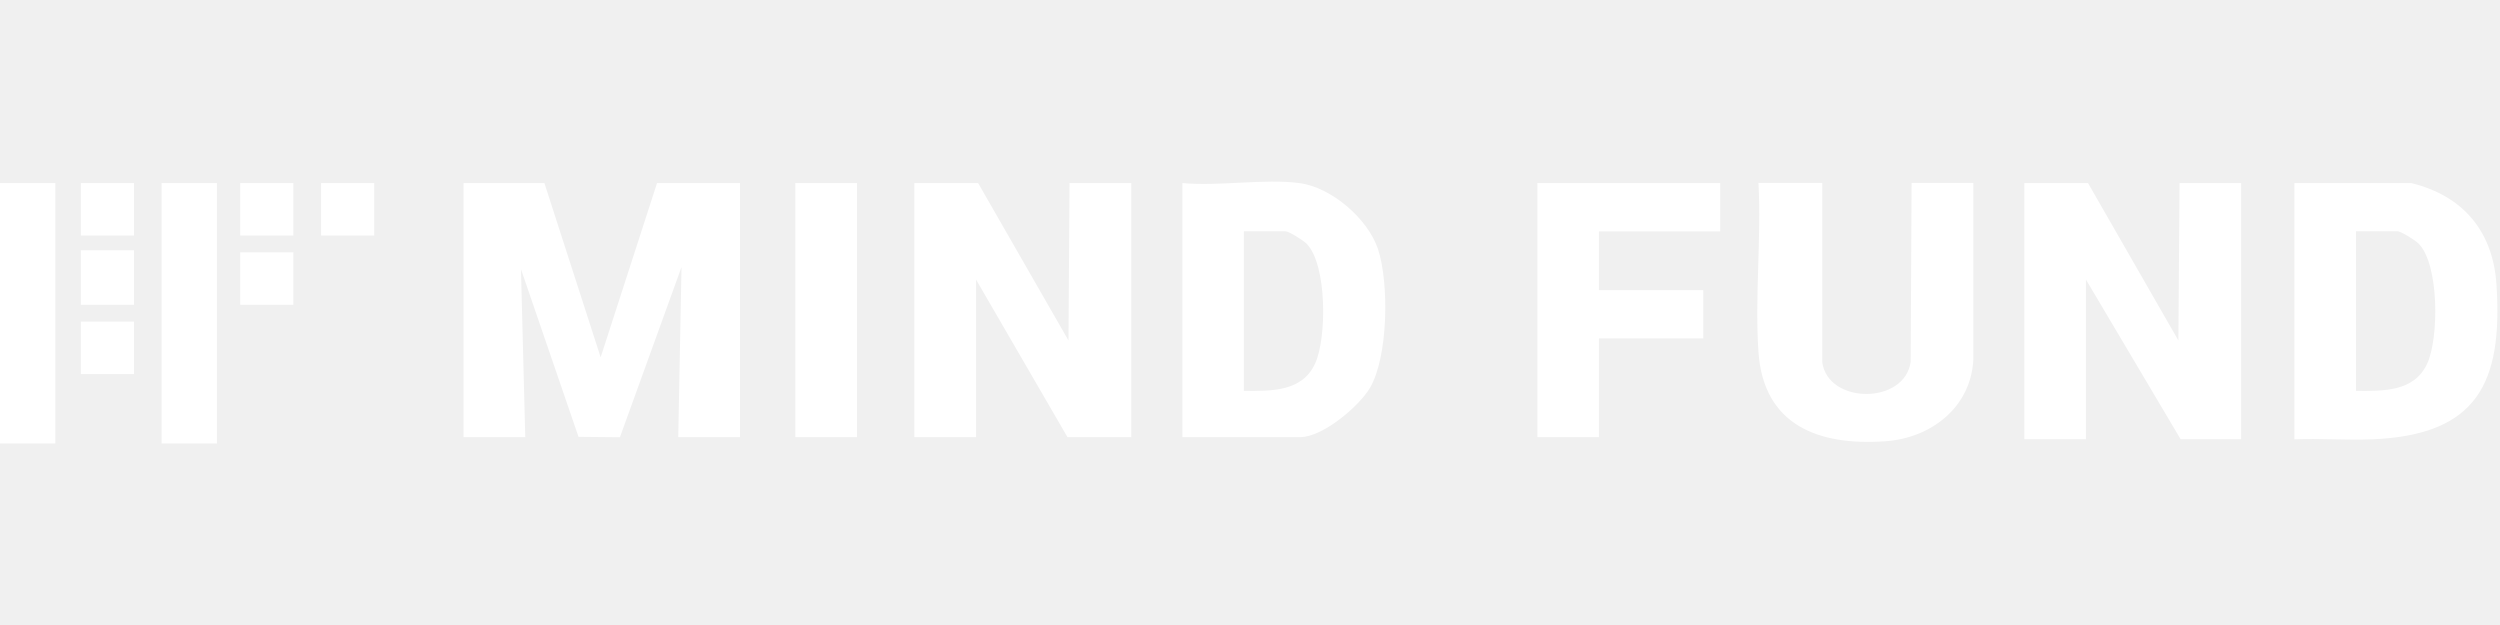
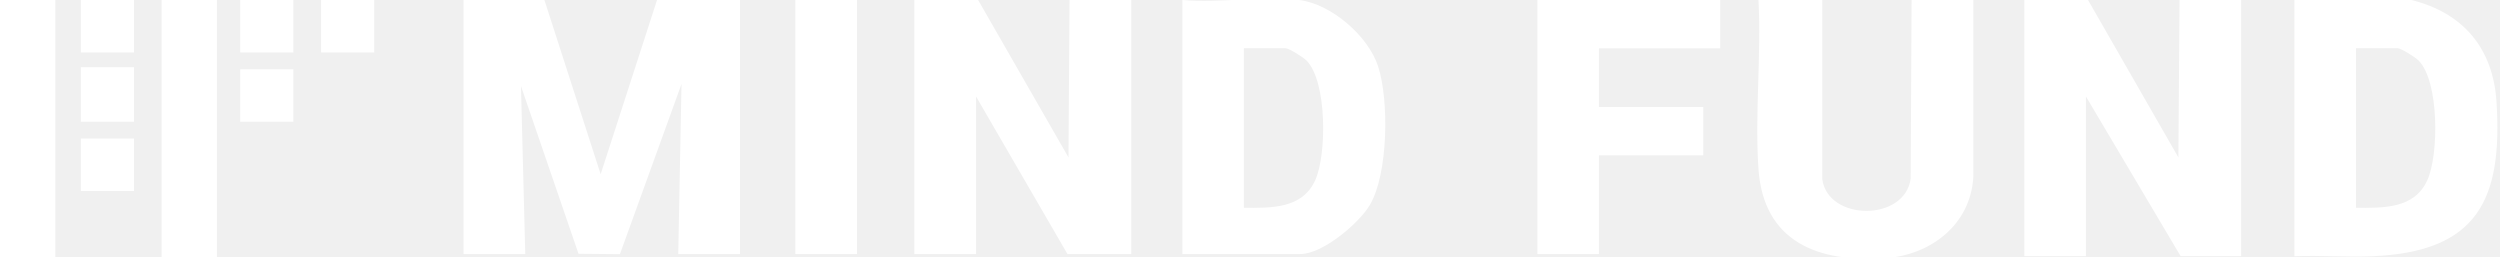
- <svg xmlns="http://www.w3.org/2000/svg" id="Camada_2" data-name="Camada 2" viewBox="0 0 192 48">
+ <svg xmlns="http://www.w3.org/2000/svg" id="Camada_2" data-name="Camada 2" viewBox="0 14.06 192 19.67">
  <defs>
    <style>
      .cls-1 {
        fill: #fff;
      }

      .cls-2 {
        fill: none;
      }
    </style>
  </defs>
  <g id="Camada_1-2" data-name="Camada 1">
    <g id="MindFund">
      <g id="MindFund-2" data-name="MindFund">
        <polygon class="cls-1" points="41.81 14.06 46.13 27.44 50.46 14.06 56.83 14.06 56.83 33.57 52.09 33.57 52.34 20.51 47.61 33.58 44.43 33.55 40.01 20.67 40.34 33.57 35.6 33.57 35.6 14.06 41.81 14.06" />
        <polygon class="cls-1" points="160.36 14.06 167.3 26.15 167.39 14.06 172.12 14.06 172.12 33.73 167.47 33.73 160.2 21.47 160.2 33.73 155.47 33.73 155.47 14.06 160.36 14.06" />
        <polygon class="cls-1" points="75.12 14.06 82.06 26.15 82.14 14.06 86.88 14.06 86.88 33.57 81.98 33.57 74.96 21.47 74.96 33.57 70.22 33.57 70.22 14.06 75.12 14.06" />
        <path class="cls-1" d="M185.19,14.06c4.01.99,6.28,3.74,6.54,7.81.49,7.55-1.48,11.54-9.55,11.87-1.98.08-3.99-.08-5.97,0V14.06h8.98ZM180.94,30.02c2.1.01,4.47.08,5.47-2.1.9-1.94.93-7.58-.65-9.2-.24-.25-1.36-.96-1.64-.96h-3.18v12.26Z" />
        <path class="cls-1" d="M99.78,14.06c2.47.31,5.28,2.75,6.05,5.07.86,2.6.79,8.3-.63,10.68-.85,1.42-3.63,3.76-5.33,3.76h-9.06V14.06c2.81.26,6.25-.35,8.98,0ZM95.53,30.02c2.1.01,4.47.08,5.47-2.1.9-1.94.93-7.58-.65-9.2-.24-.25-1.36-.96-1.64-.96h-3.18v12.26Z" />
        <path class="cls-1" d="M139.95,14.06v13.77c.46,3.24,6.36,3.25,6.79-.06l.07-13.72h4.74v13.63c-.22,3.62-3.25,5.97-6.77,6.21-5.15.36-9.34-1.25-9.73-6.85-.29-4.21.23-8.74,0-12.99h4.9Z" />
        <polygon class="cls-1" points="132.11 14.06 132.11 17.77 122.8 17.77 122.8 22.28 130.81 22.28 130.81 25.99 122.8 25.99 122.8 33.57 118.07 33.57 118.07 14.06 132.11 14.06" />
        <rect class="cls-1" x="61.08" y="14.06" width="4.74" height="19.51" />
        <rect class="cls-1" y="14.06" width="4.25" height="20" />
        <rect class="cls-1" x="12.41" y="14.06" width="4.25" height="20" />
        <rect class="cls-1" x="6.21" y="14.06" width="4.08" height="4.03" />
        <rect class="cls-1" x="18.45" y="14.06" width="4.08" height="4.03" />
        <rect class="cls-1" x="24.66" y="14.06" width="4.08" height="4.03" />
        <rect class="cls-1" x="6.21" y="19.22" width="4.08" height="4.19" />
        <rect class="cls-1" x="18.45" y="19.38" width="4.08" height="4.03" />
        <rect class="cls-1" x="6.21" y="24.7" width="4.08" height="4.03" />
      </g>
      <rect class="cls-2" width="192" height="48" />
    </g>
  </g>
</svg>
